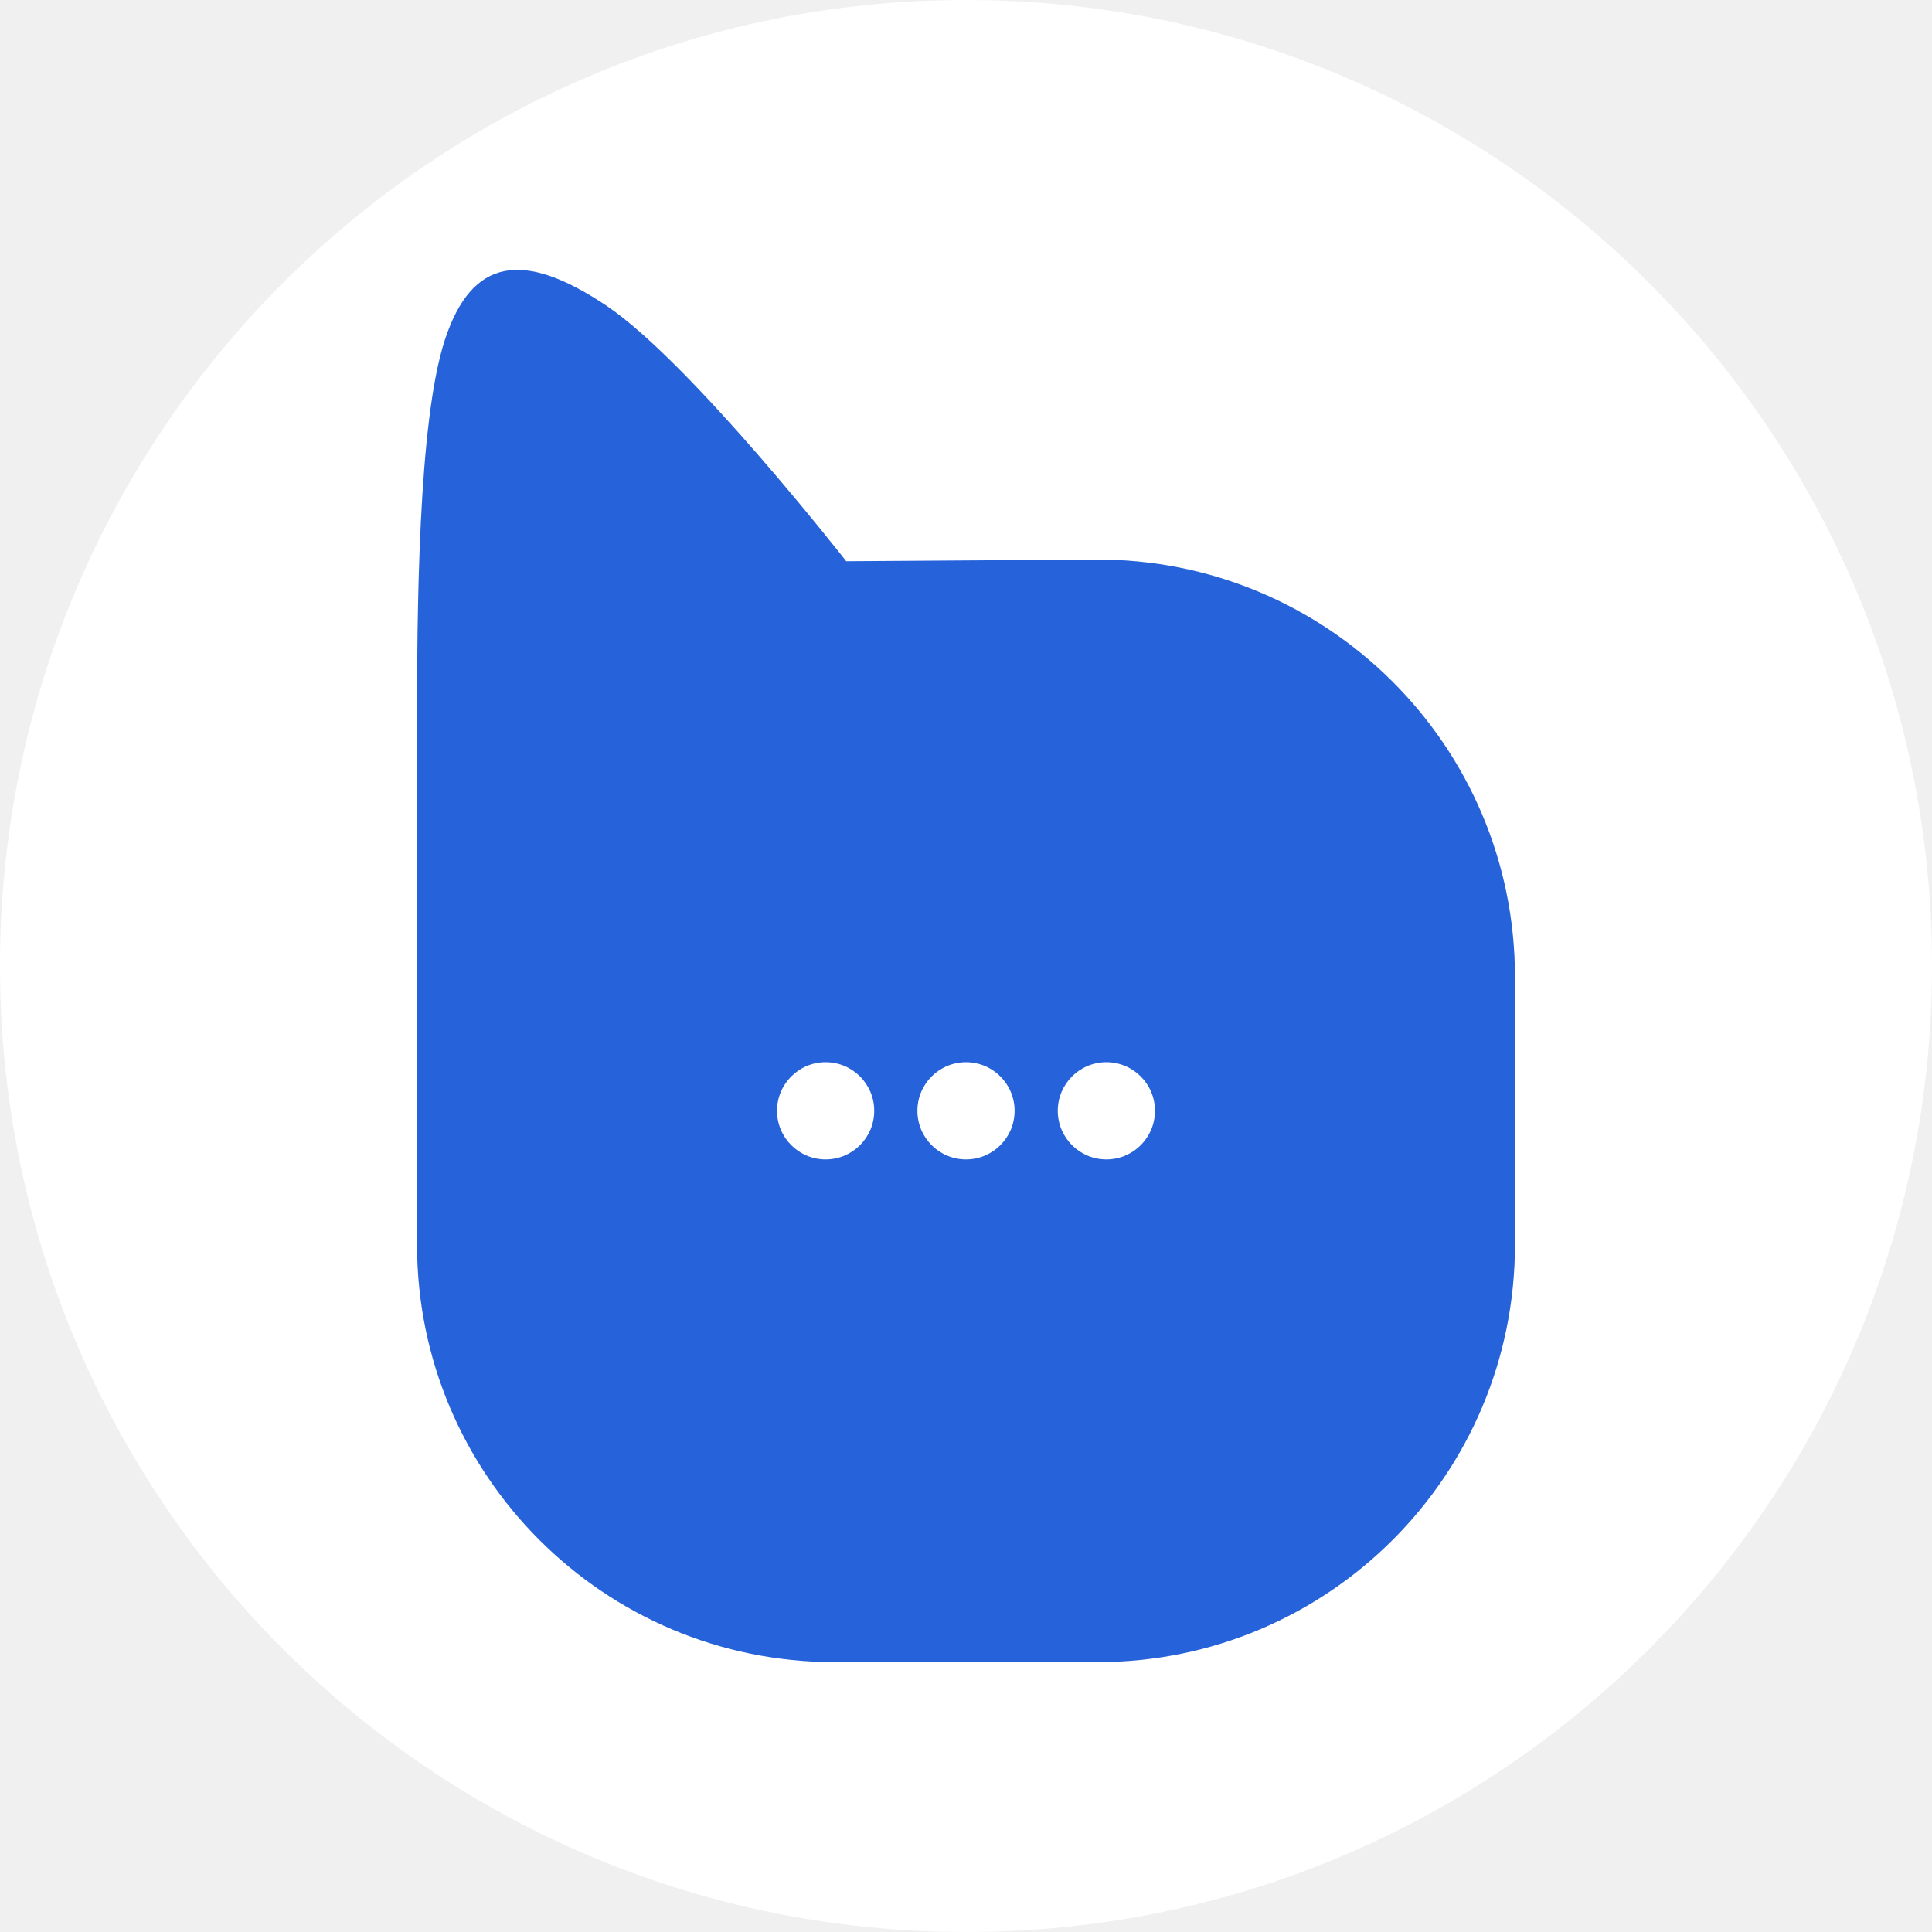
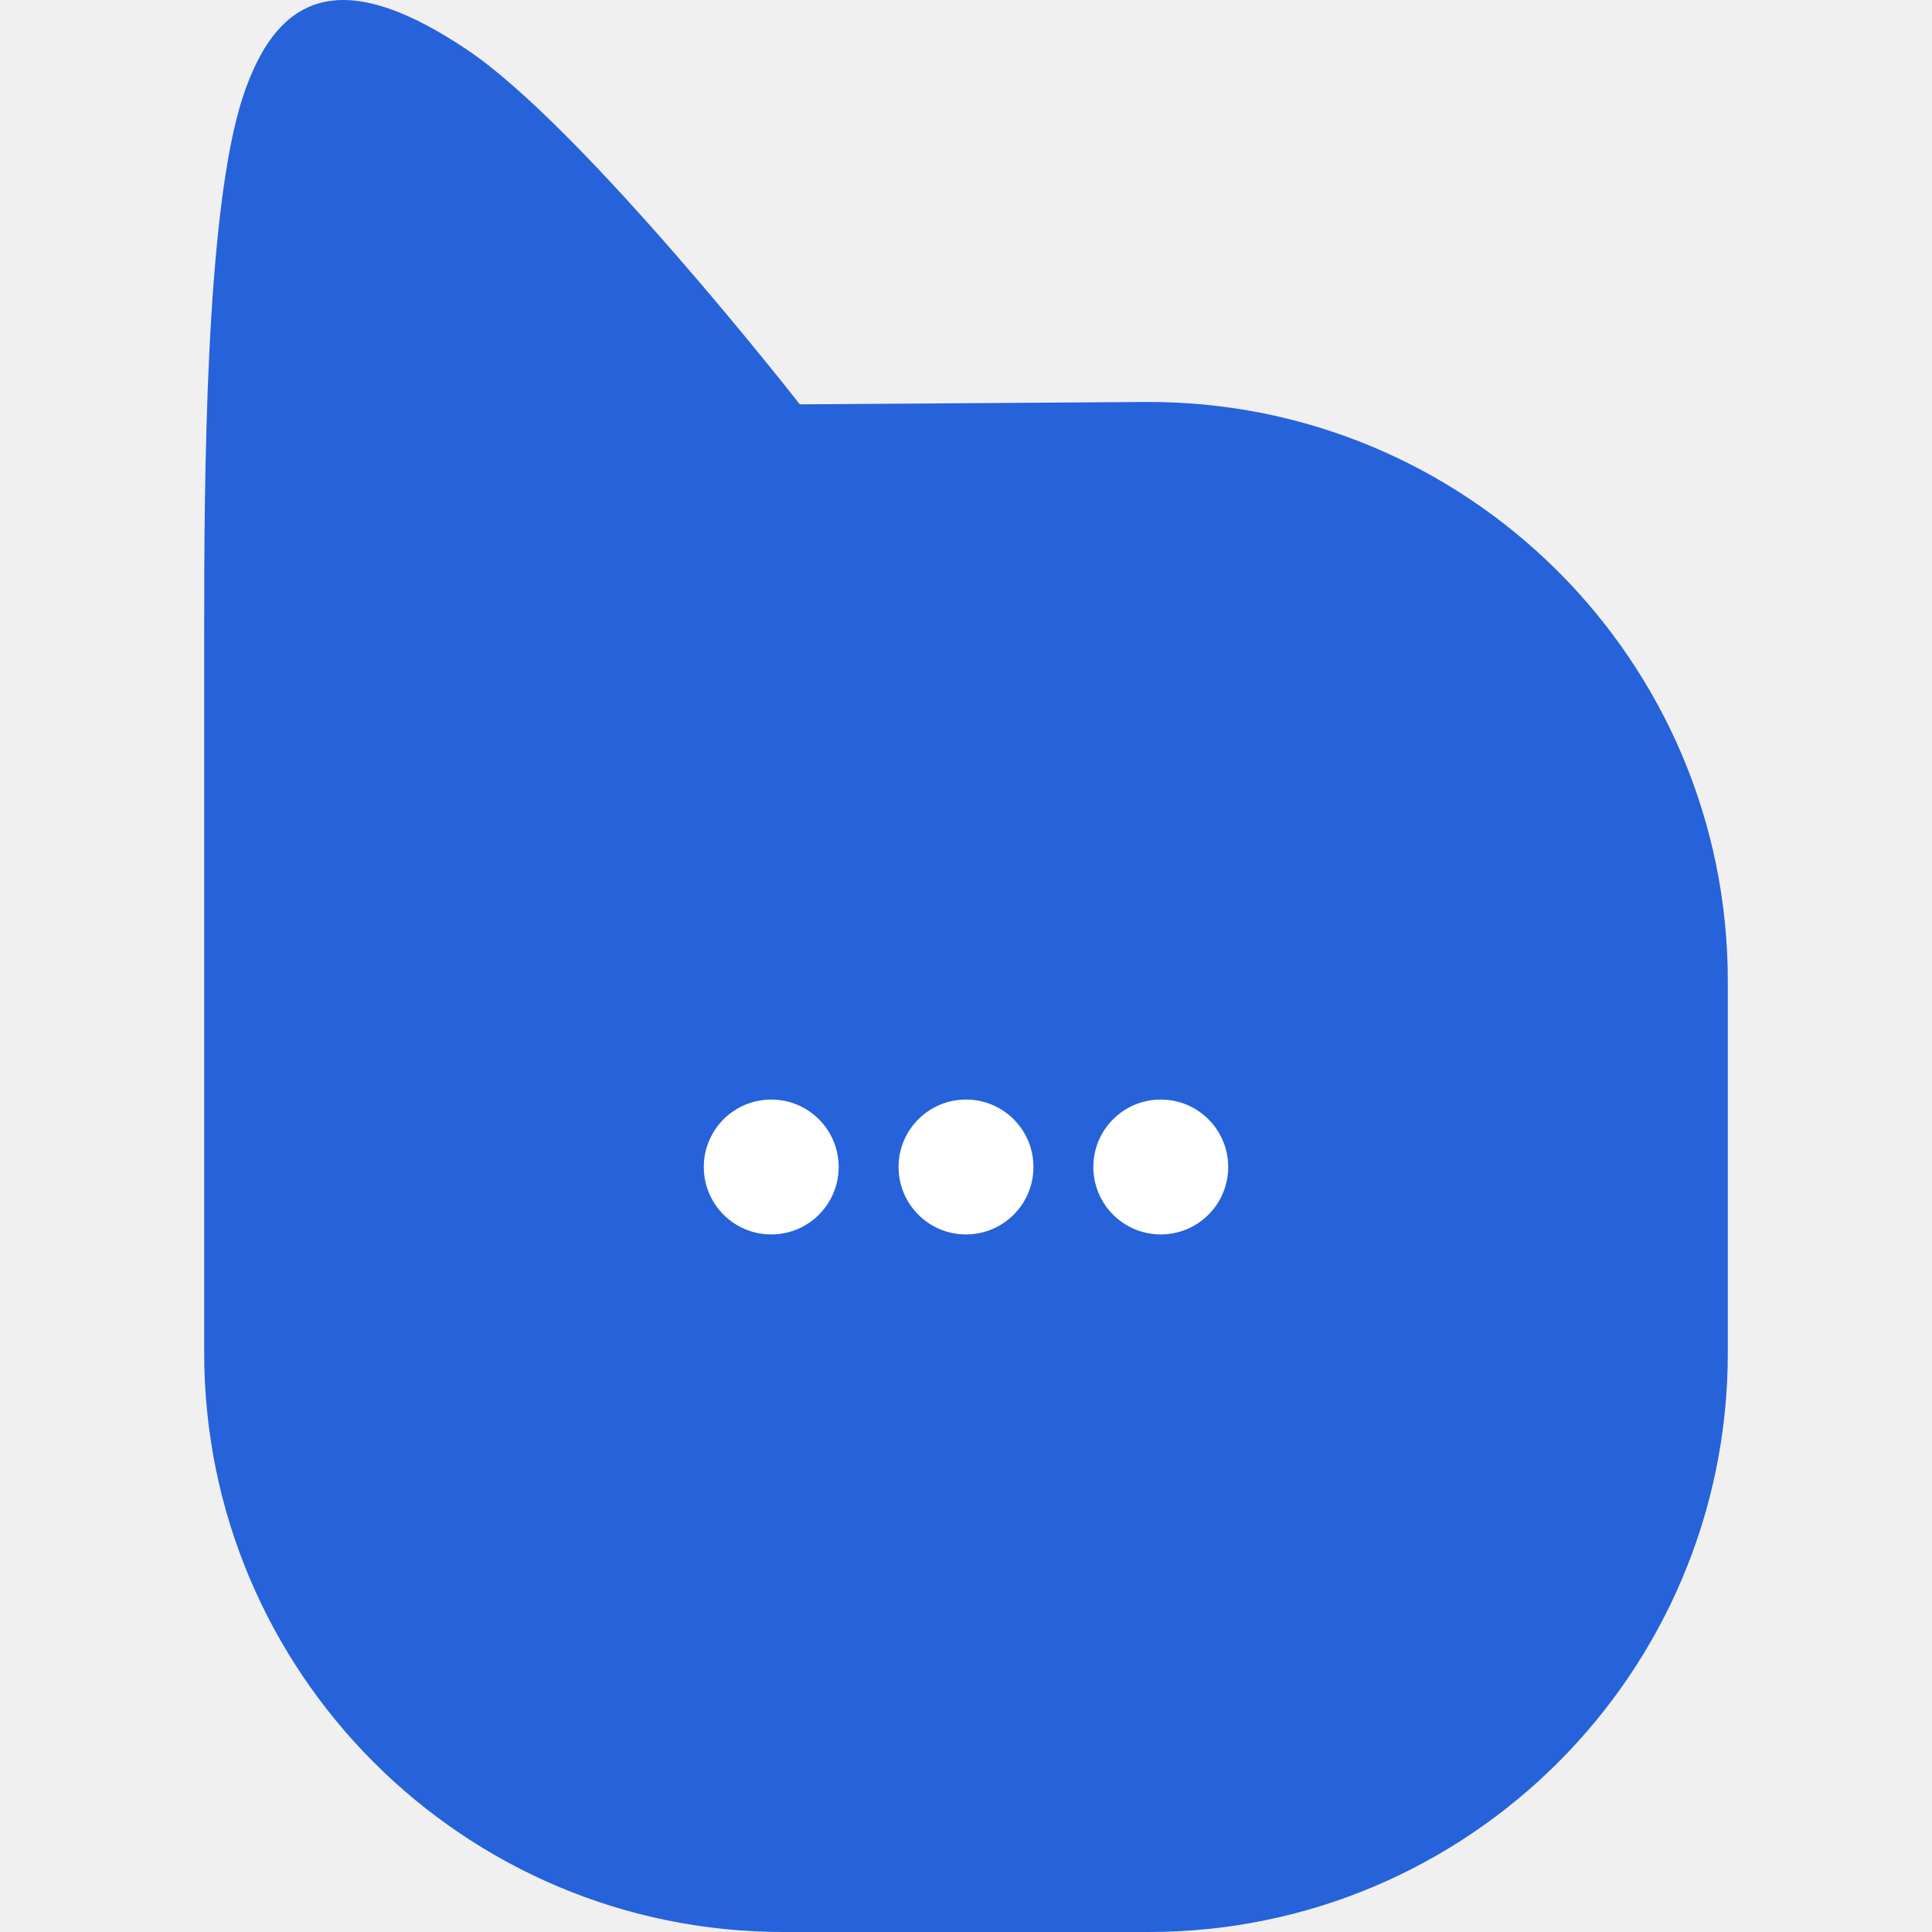
- <svg xmlns="http://www.w3.org/2000/svg" width="100%" height="100%" viewBox="0 0 64 64" version="1.1" xml:space="preserve" style="fill-rule:evenodd;clip-rule:evenodd;stroke-linejoin:round;stroke-miterlimit:2;">
-   <rect id="White-circle-icon" x="-0" y="-0" width="64" height="64" style="fill:none;" />
+ <svg xmlns="http://www.w3.org/2000/svg" width="100%" height="100%" viewBox="0 0 32 32" version="1.1" xml:space="preserve" style="fill-rule:evenodd;clip-rule:evenodd;stroke-linejoin:round;stroke-miterlimit:2;">
+   <rect id="Icon" x="-0" y="0" width="32" height="32" style="fill:none;" />
  <clipPath id="_clip1">
-     <rect x="-0" y="-0" width="64" height="64" />
+     <rect x="-0" y="0" width="32" height="32" />
  </clipPath>
  <g clip-path="url(#_clip1)">
    <g>
-       <circle cx="32" cy="32" r="32" style="fill:#fff;" />
-       <g>
-         <path d="M14.736,11.261c0.894,-2.732 2.605,-2.973 5.346,-1.139c2.793,1.868 7.95,8.47 7.95,8.47l8.233,-0.056c7.673,-0.053 13.92,6.153 13.92,13.825l0,8.873c0,7.636 -6.189,13.826 -13.825,13.826l-8.719,-0c-7.636,-0 -13.826,-6.19 -13.826,-13.826l-0,-17.259c-0,-3.558 0.026,-9.982 0.921,-12.714" style="fill:#2662d9;fill-rule:nonzero;" />
-         <circle cx="32" cy="36.797" r="1.61" style="fill:#fff;" />
-         <circle cx="36.65" cy="36.797" r="1.61" style="fill:#fff;" />
-         <circle cx="27.35" cy="36.797" r="1.61" style="fill:#fff;" />
-       </g>
+       <path d="M4.021,1.61c0.621,-1.895 1.808,-2.062 3.71,-0.79c1.938,1.296 5.516,5.877 5.516,5.877l5.712,-0.039c5.324,-0.037 9.659,4.269 9.659,9.593l-0,6.156c-0,5.298 -4.295,9.593 -9.593,9.593l-6.05,-0c-5.298,-0 -9.593,-4.295 -9.593,-9.593l0,-11.975c0,-2.469 0.018,-6.926 0.639,-8.822" style="fill:#2662d9;fill-rule:nonzero;" />
+       <circle cx="16" cy="19.329" r="1.117" style="fill:#fff;" />
+       <circle cx="19.226" cy="19.329" r="1.117" style="fill:#fff;" />
+       <circle cx="12.774" cy="19.329" r="1.117" style="fill:#fff;" />
    </g>
  </g>
+   <g id="Layer-1" />
</svg>
